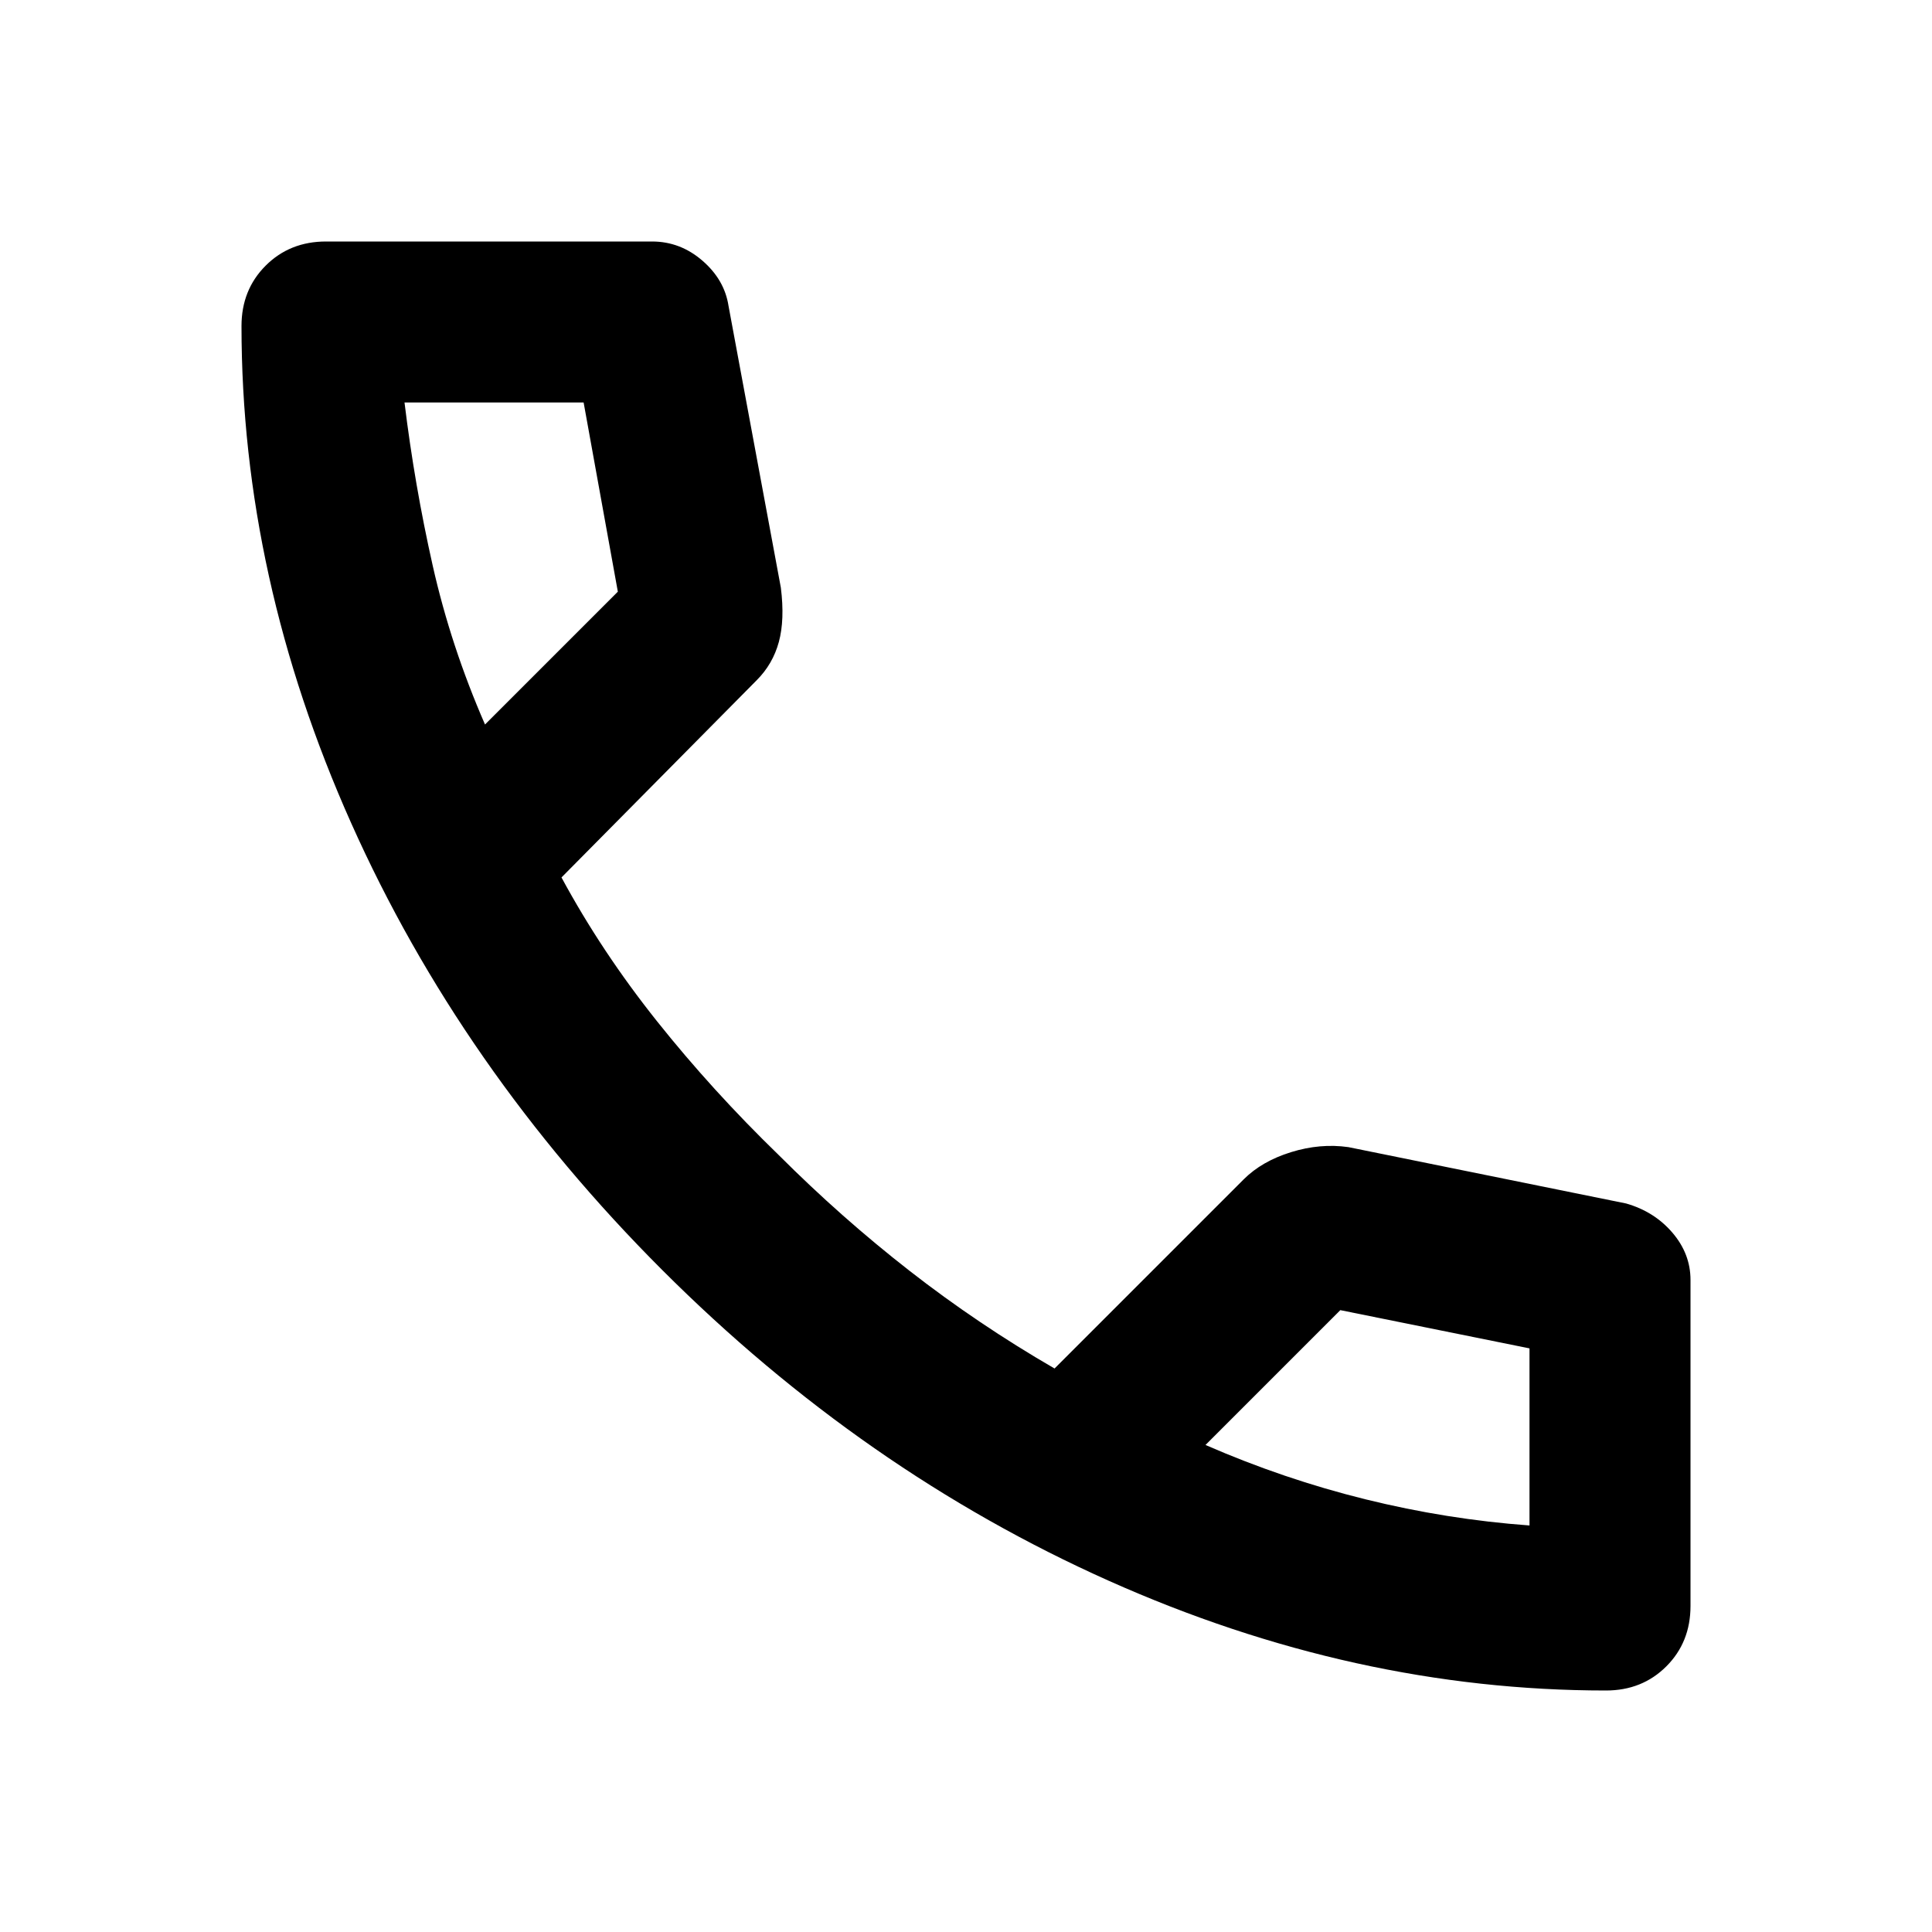
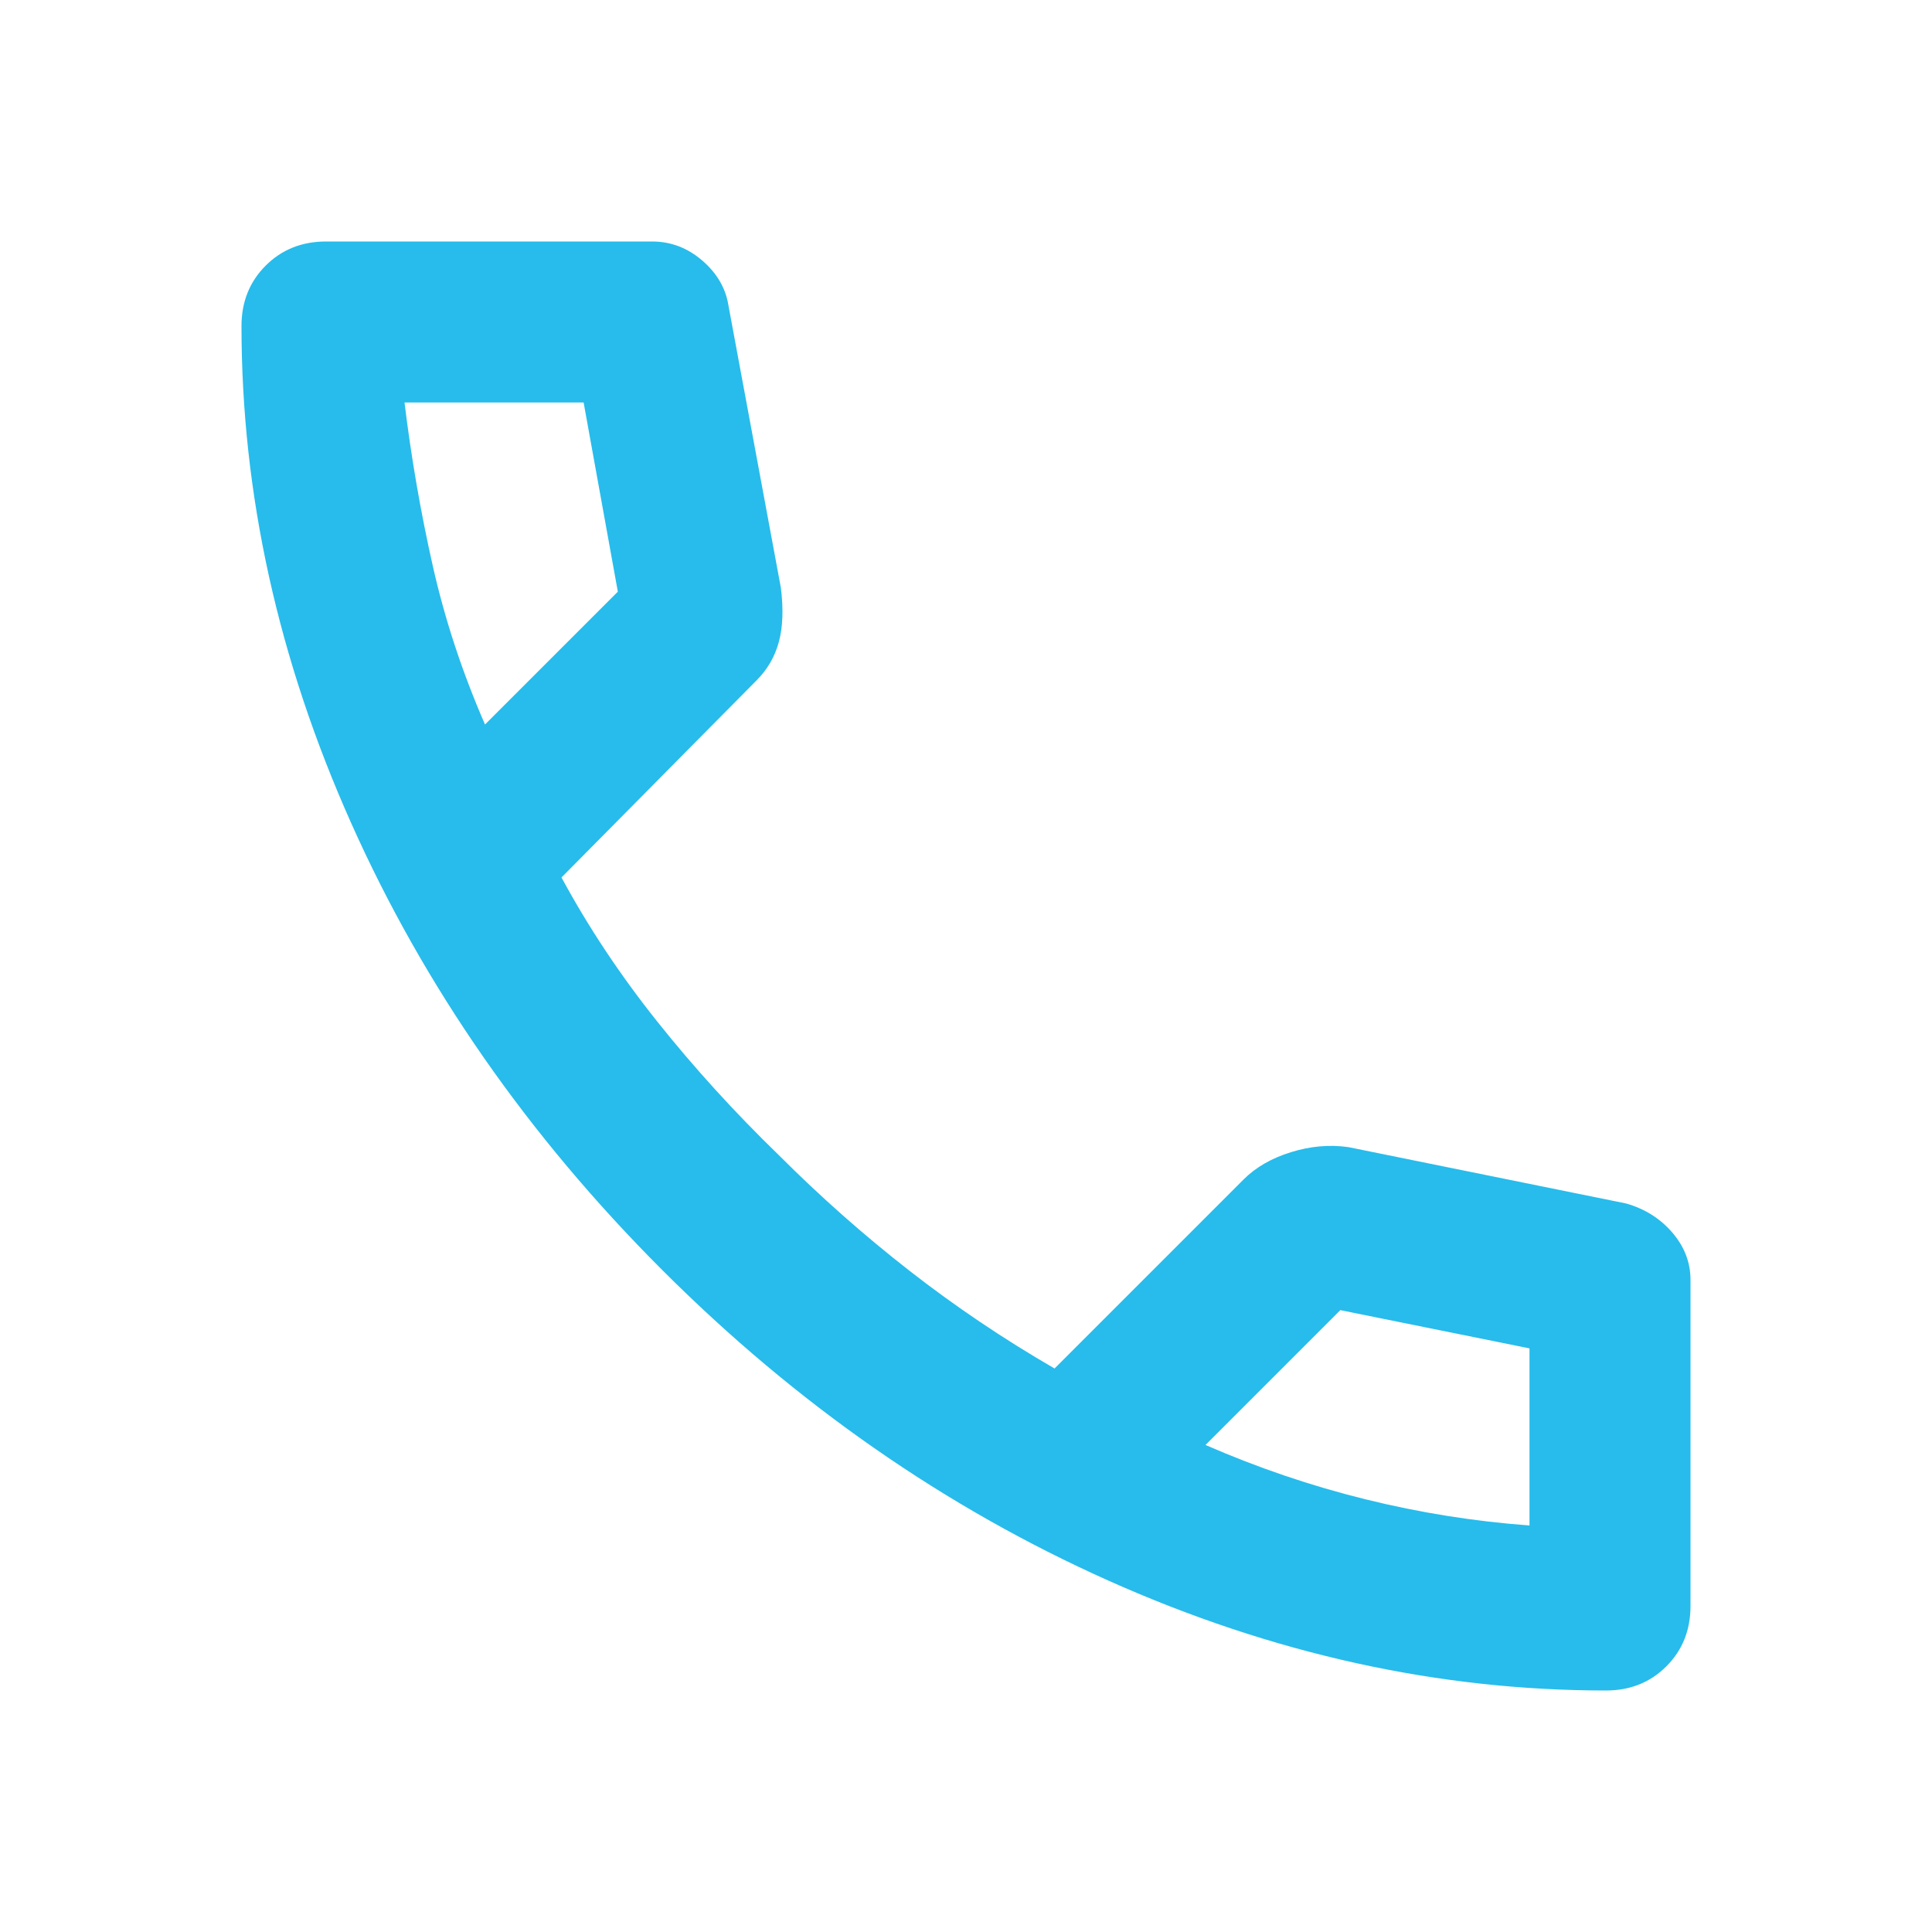
<svg xmlns="http://www.w3.org/2000/svg" height="24" viewBox="0 -960 960 960" width="24">
-   <path d="M798-120q-125 0-247-54.5T329-329Q229-429 174.5-551T120-798q0-18 12-30t30-12h162q14 0 25 9.5t13 22.5l26 140q2 16-1 27t-11 19l-97 98q20 37 47.5 71.5T387-386q31 31 65 57.5t72 48.5l94-94q9-9 23.5-13.5T670-390l138 28q14 4 23 14.5t9 23.5v162q0 18-12 30t-30 12ZM241-600l66-66-17-94h-89q5 41 14 81t26 79Zm358 358q39 17 79.5 27t81.5 13v-88l-94-19-67 67ZM241-600Zm358 358Z" />
+   <path style="" fill="#27BCEB" d="M798-120q-125 0-247-54.5T329-329Q229-429 174.5-551T120-798q0-18 12-30t30-12h162q14 0 25 9.5t13 22.5l26 140q2 16-1 27t-11 19l-97 98q20 37 47.5 71.5T387-386q31 31 65 57.5t72 48.5l94-94q9-9 23.5-13.5T670-390l138 28q14 4 23 14.5t9 23.5v162q0 18-12 30t-30 12ZM241-600l66-66-17-94h-89q5 41 14 81t26 79Zm358 358q39 17 79.5 27t81.5 13v-88l-94-19-67 67ZM241-600Zm358 358Z" />
</svg>
